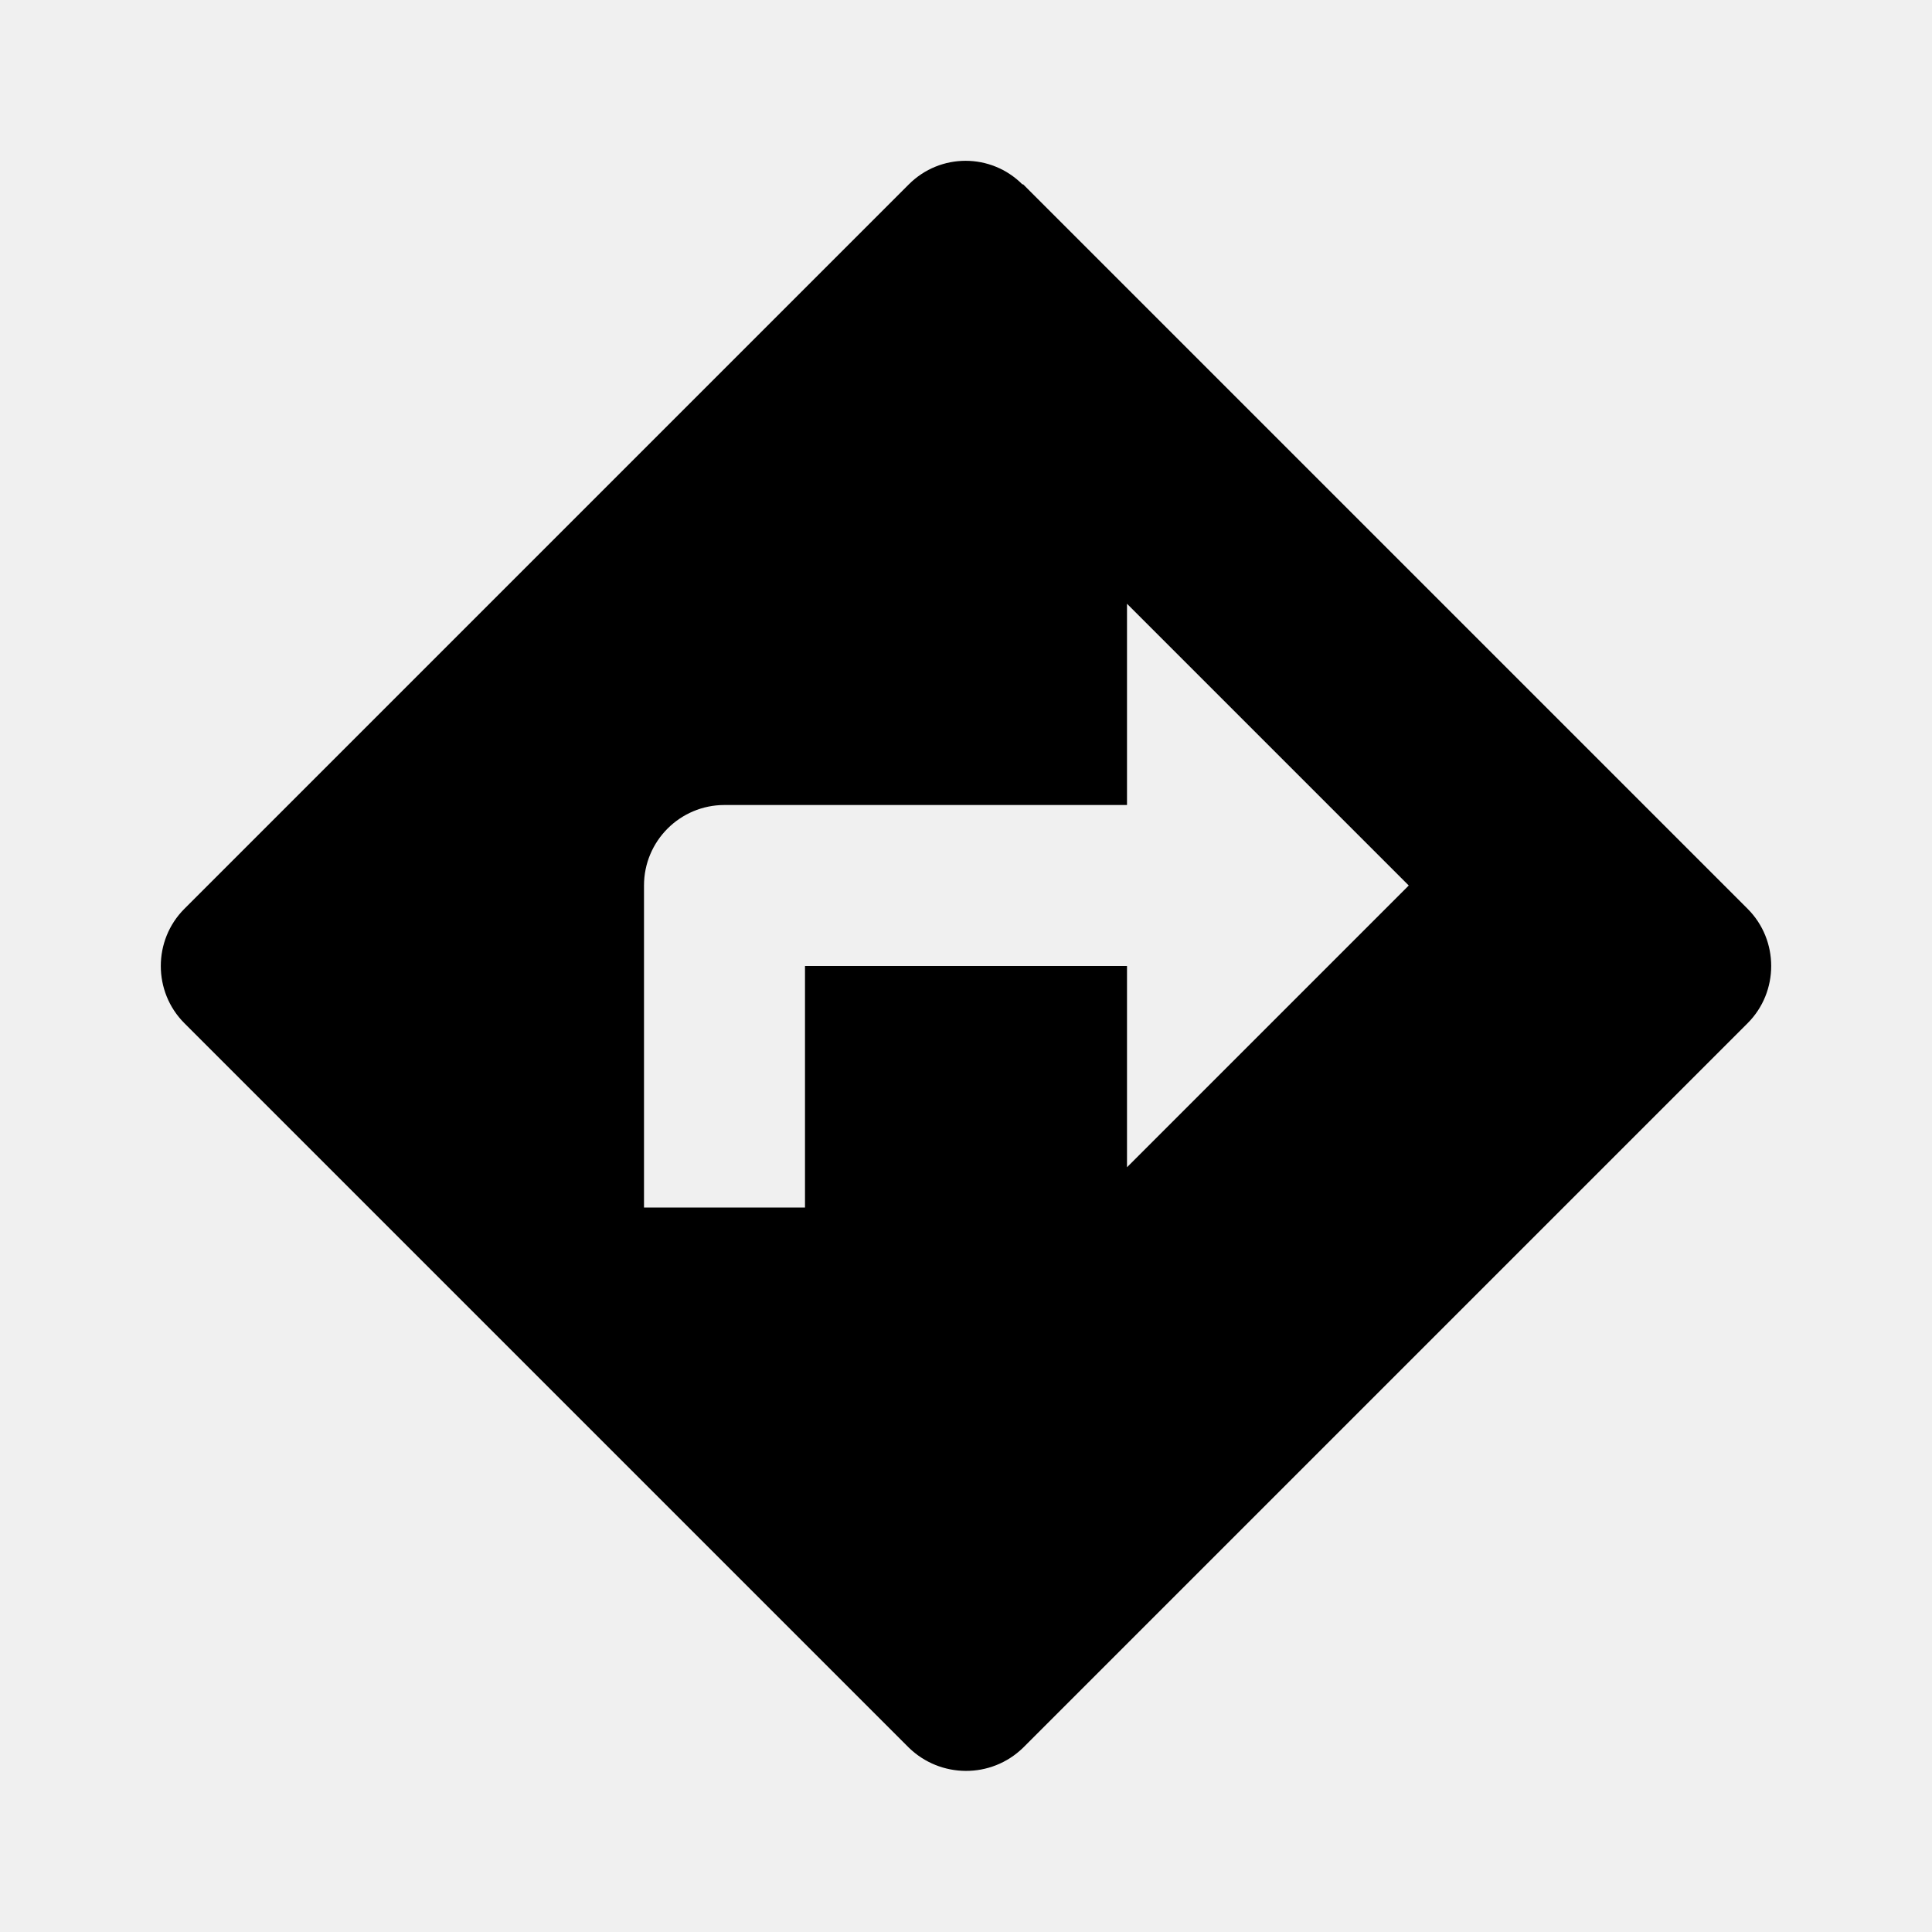
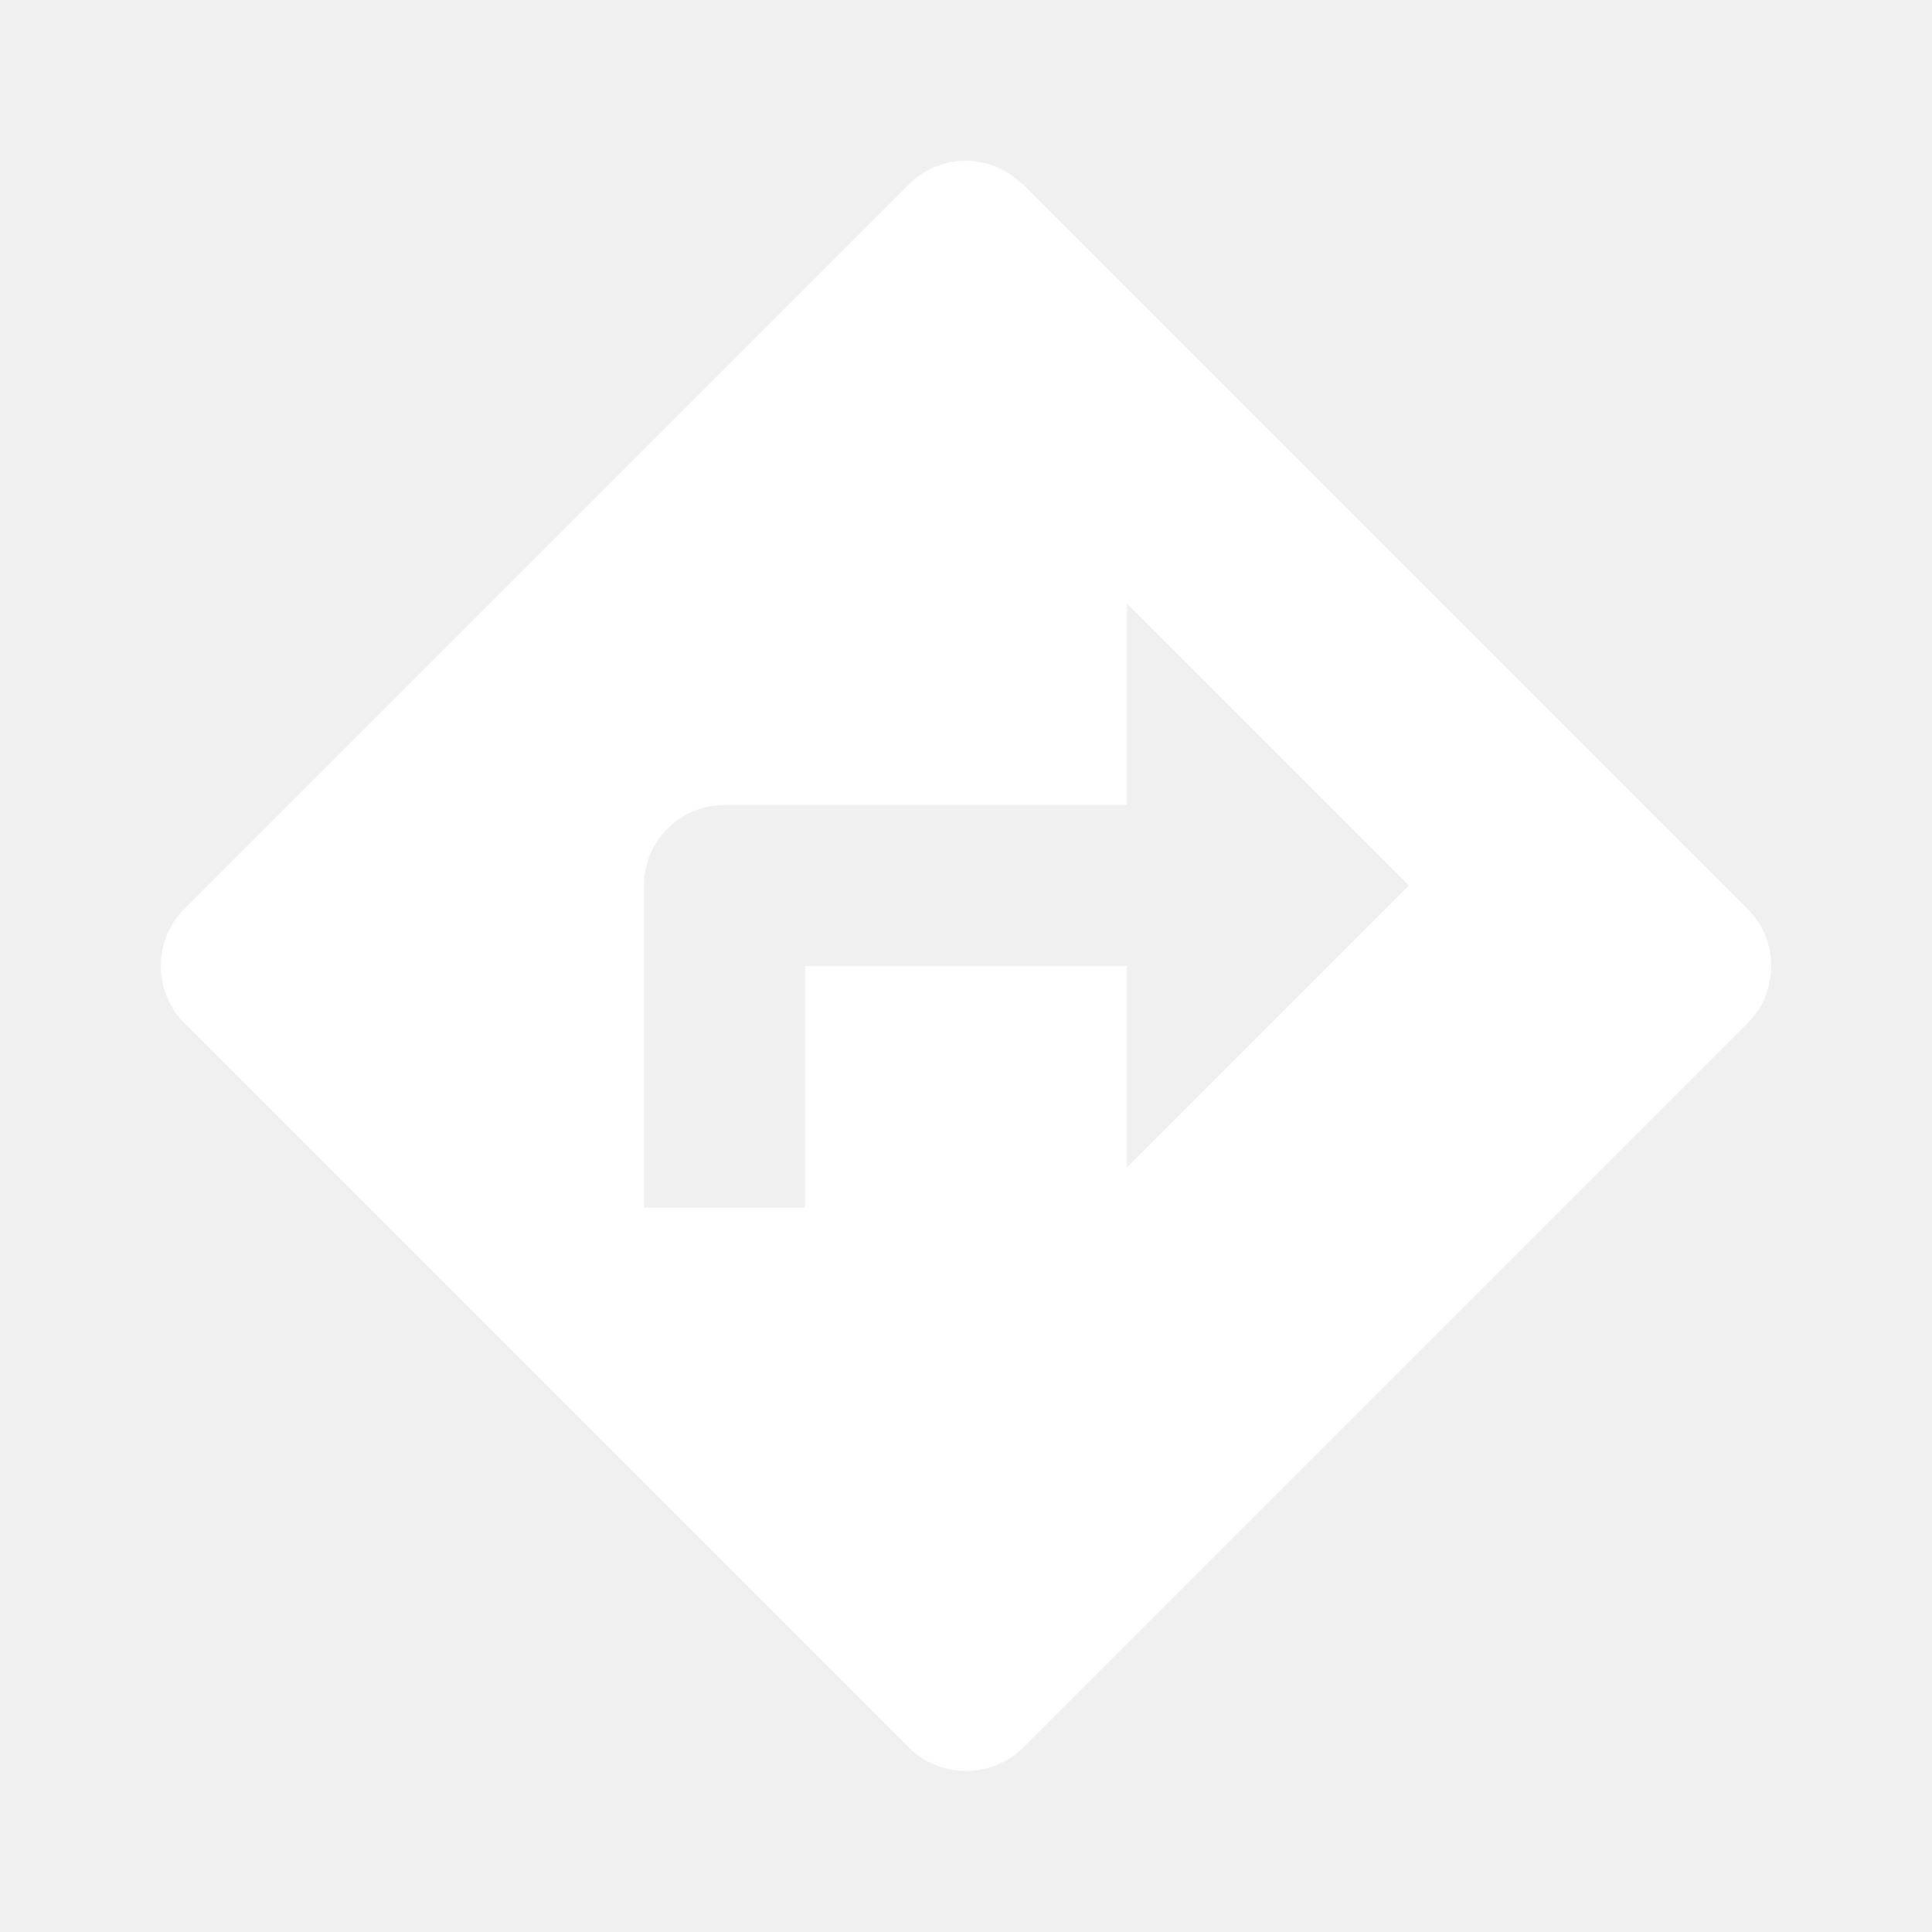
<svg xmlns="http://www.w3.org/2000/svg" version="1.1" width="24" height="24" viewBox="0 0 24 24">
-   <path d="M14,14.5V12H10V15H8V11A1,1 0 0,1 9,10H14V7.5L17.5,11M21.71,11.29L12.71,2.29H12.7C12.31,1.9 11.68,1.9 11.29,2.29L2.29,11.29C1.9,11.68 1.9,12.32 2.29,12.71L11.29,21.71C11.68,22.09 12.31,22.1 12.71,21.71L21.71,12.71C22.1,12.32 22.1,11.68 21.71,11.29Z" />
+   <path fill="#ffffff" d="M14,14.5V12H10V15H8V11A1,1 0 0,1 9,10H14V7.5L17.5,11M21.71,11.29L12.71,2.29H12.7C12.31,1.9 11.68,1.9 11.29,2.29L2.29,11.29C1.9,11.68 1.9,12.32 2.29,12.71L11.29,21.71C11.68,22.09 12.31,22.1 12.71,21.71L21.71,12.71C22.1,12.32 22.1,11.68 21.71,11.29Z" />
</svg>
